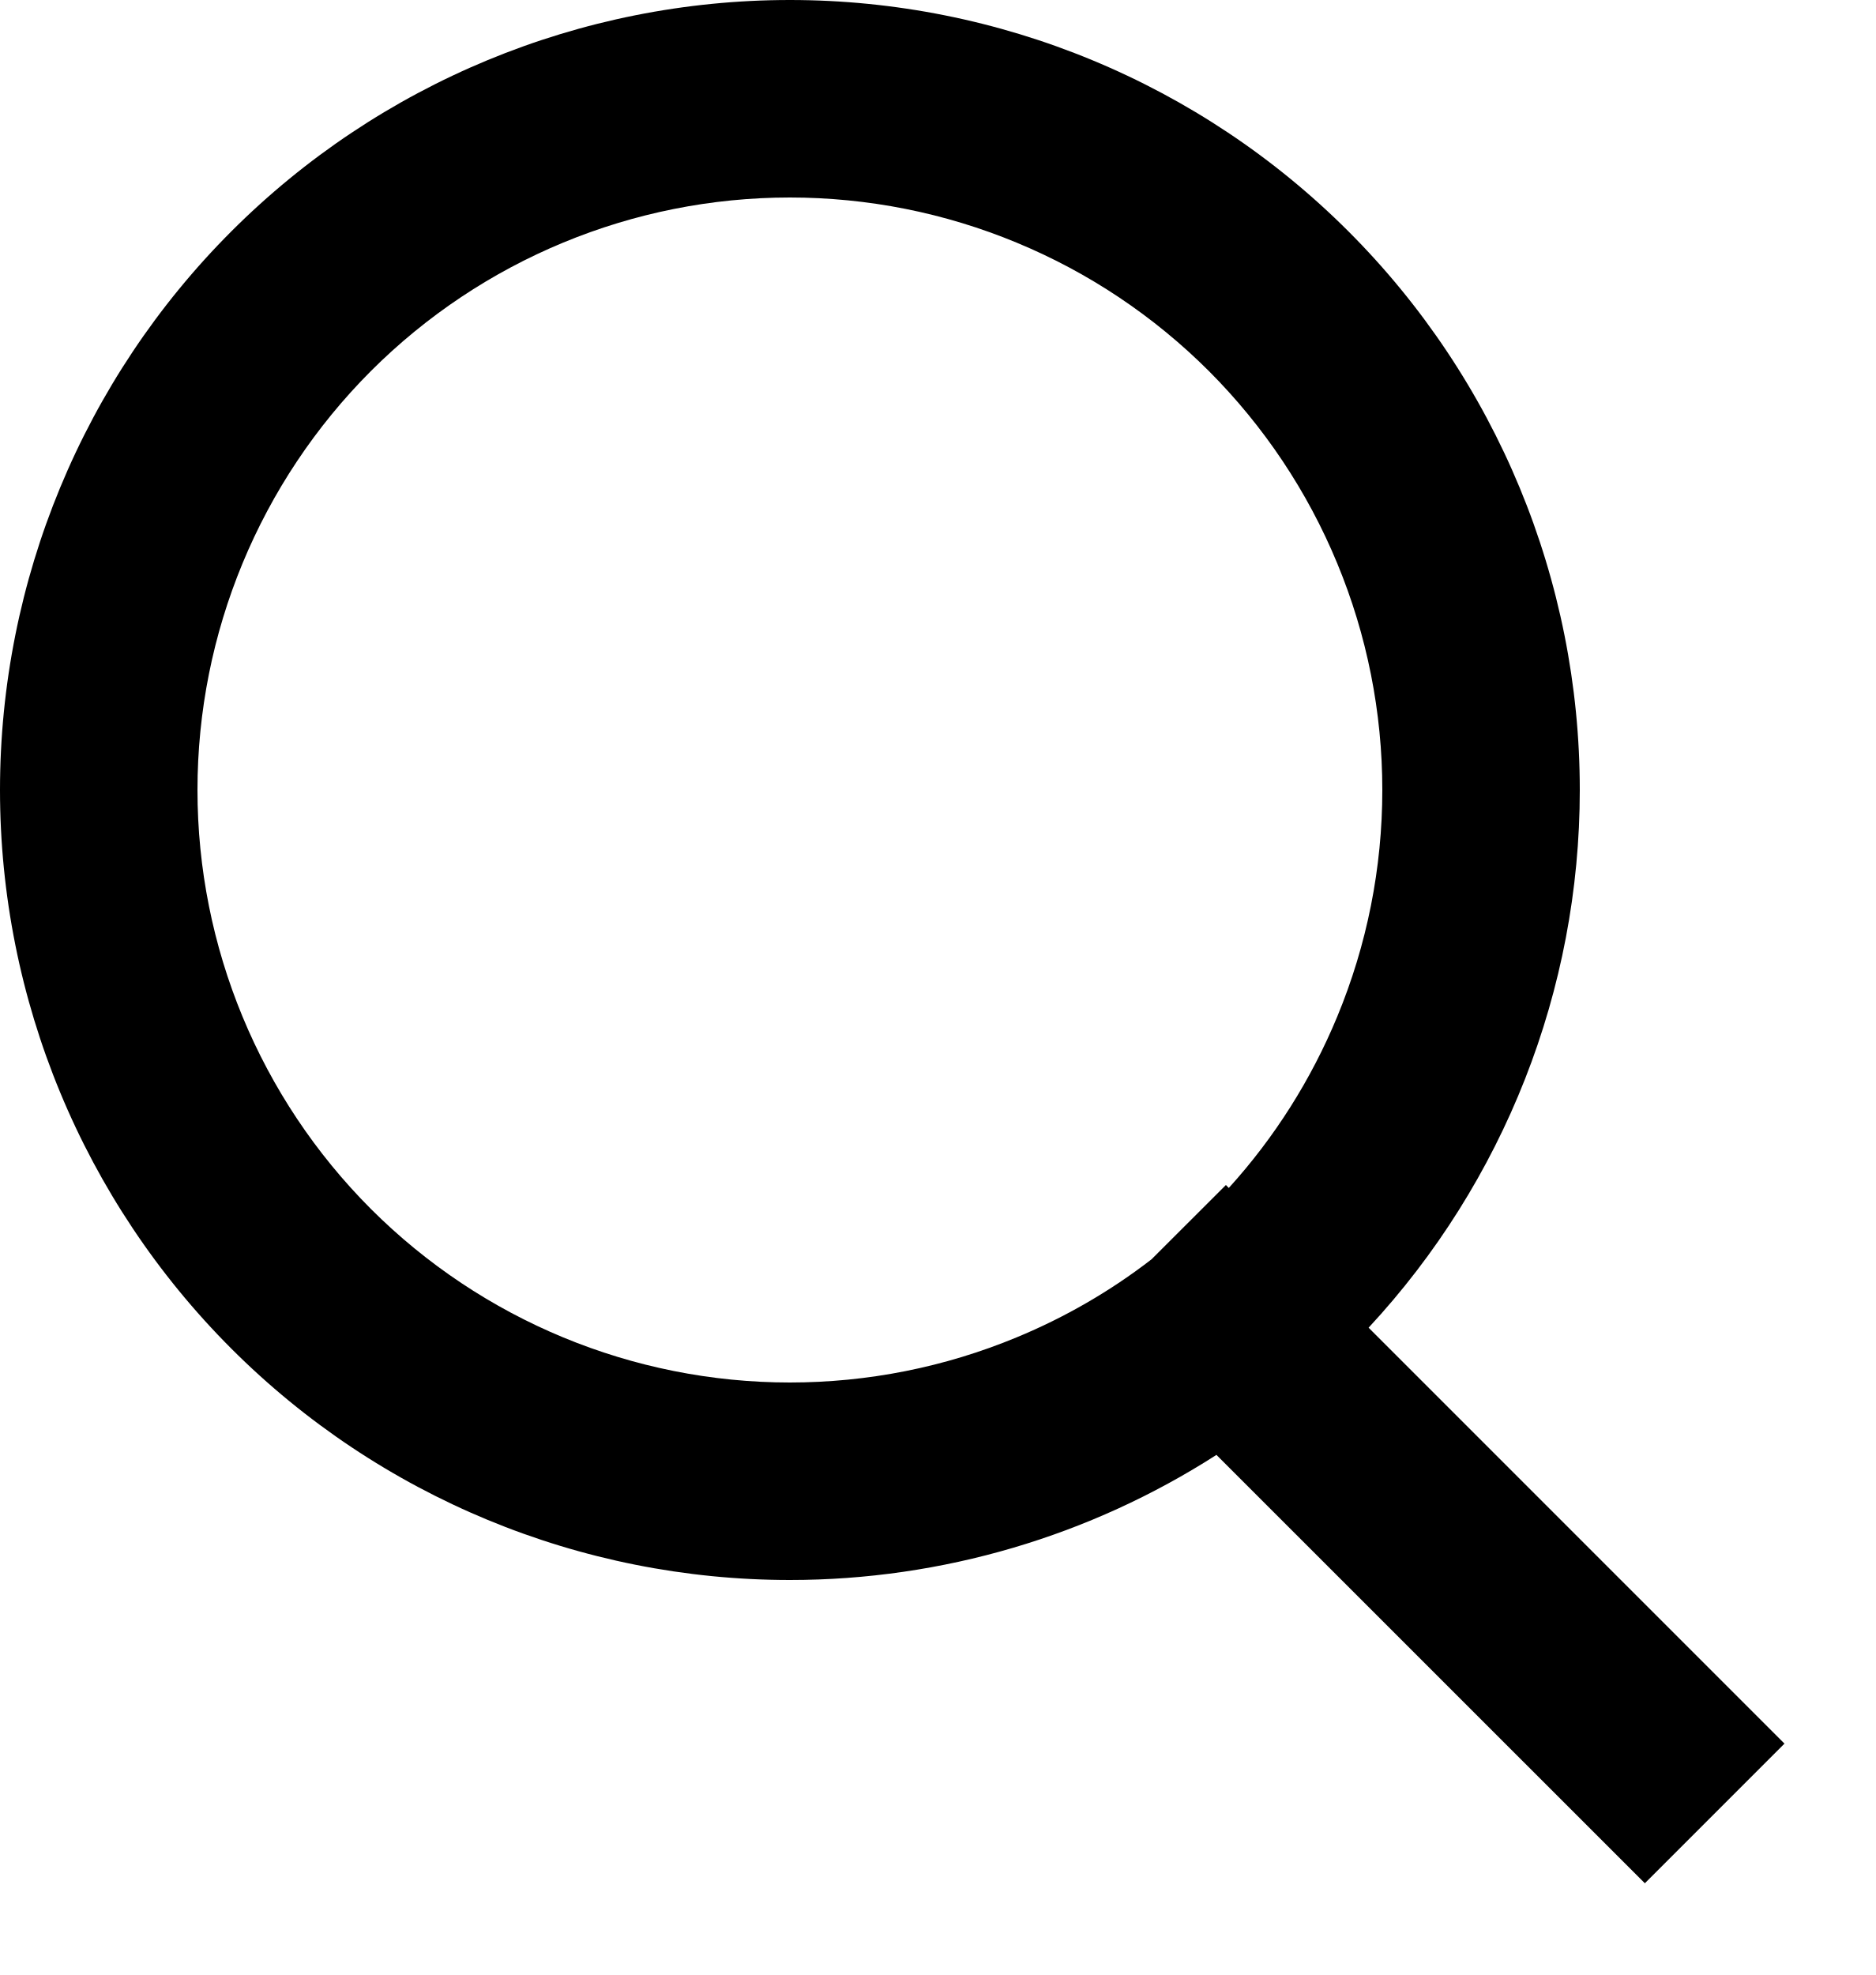
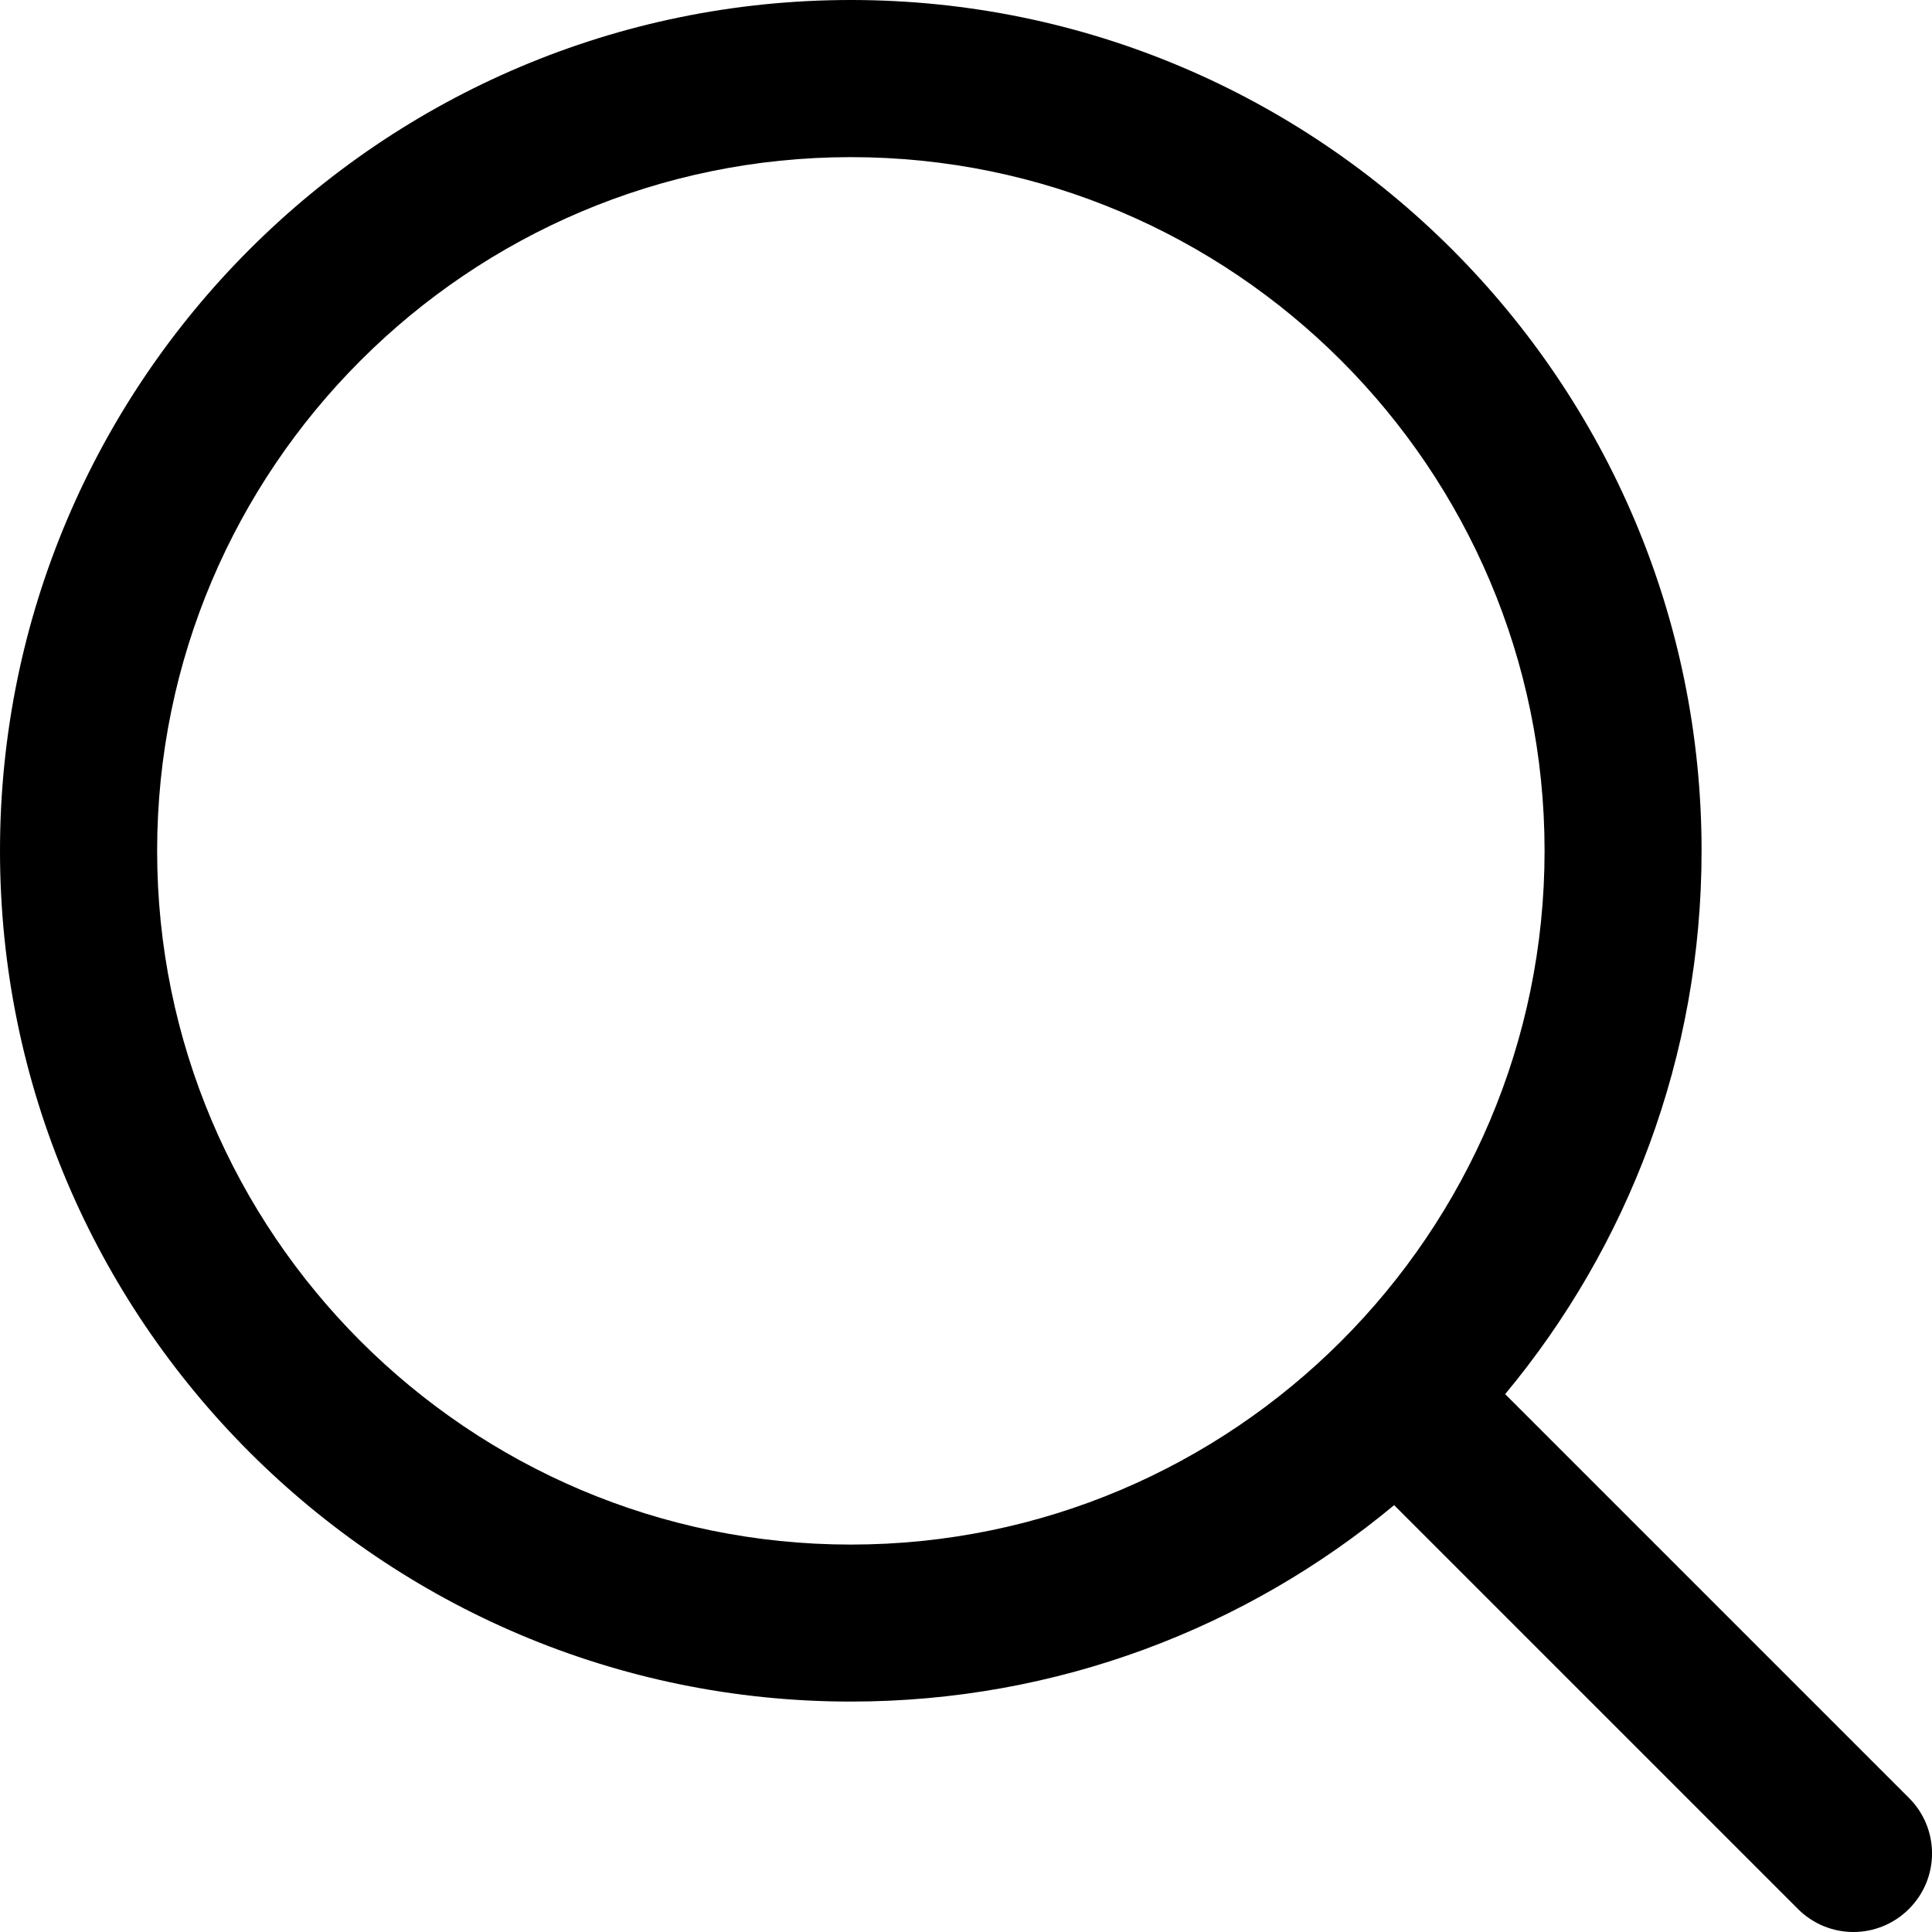
- <svg xmlns="http://www.w3.org/2000/svg" viewBox="0 0 19 20">
-   <path fill-rule="evenodd" clip-rule="evenodd" d="M2.343 13.657C3.843 15.157 5.878 16 8 16C9.543 16 11.041 15.554 12.32 14.733L16.659 19.071L18.073 17.657L13.861 13.445C15.233 11.968 16 10.024 16 8C16 5.878 15.157 3.843 13.657 2.343C12.157 0.843 10.122 0 8 0C5.878 0 3.843 0.843 2.343 2.343C0.843 3.843 0 5.878 0 8C0 10.122 0.843 12.157 2.343 13.657ZM12.445 12.03C12.908 11.52 13.279 10.933 13.543 10.296C13.845 9.568 14 8.788 14 8C14 7.212 13.845 6.432 13.543 5.704C13.242 4.976 12.8 4.315 12.243 3.757C11.685 3.2 11.024 2.758 10.296 2.457C9.568 2.155 8.788 2 8 2C6.409 2 4.883 2.632 3.757 3.757C2.632 4.883 2 6.409 2 8C2 9.591 2.632 11.117 3.757 12.243C4.883 13.368 6.409 14 8 14C8.788 14 9.568 13.845 10.296 13.543C10.785 13.341 11.245 13.075 11.662 12.753L12.416 12L12.445 12.03Z" />
+ <svg xmlns="http://www.w3.org/2000/svg" viewBox="0 0 15 15">
+   <path fill-rule="evenodd" clip-rule="evenodd" d="M6.606 0C2.963 0 0 2.963 0 6.606C0 10.248 2.963 13.211 6.606 13.211C8.208 13.211 9.679 12.638 10.824 11.686L13.959 14.821C14.078 14.94 14.234 15 14.39 15C14.546 15 14.702 14.94 14.821 14.821C15.06 14.583 15.06 14.197 14.821 13.959L11.686 10.824C12.638 9.679 13.211 8.208 13.211 6.606C13.211 2.963 10.248 0 6.606 0ZM6.606 11.992C3.636 11.992 1.22 9.576 1.22 6.606C1.22 3.636 3.636 1.22 6.606 1.22C9.576 1.22 11.992 3.636 11.992 6.606C11.992 9.576 9.576 11.992 6.606 11.992Z" />
</svg>
